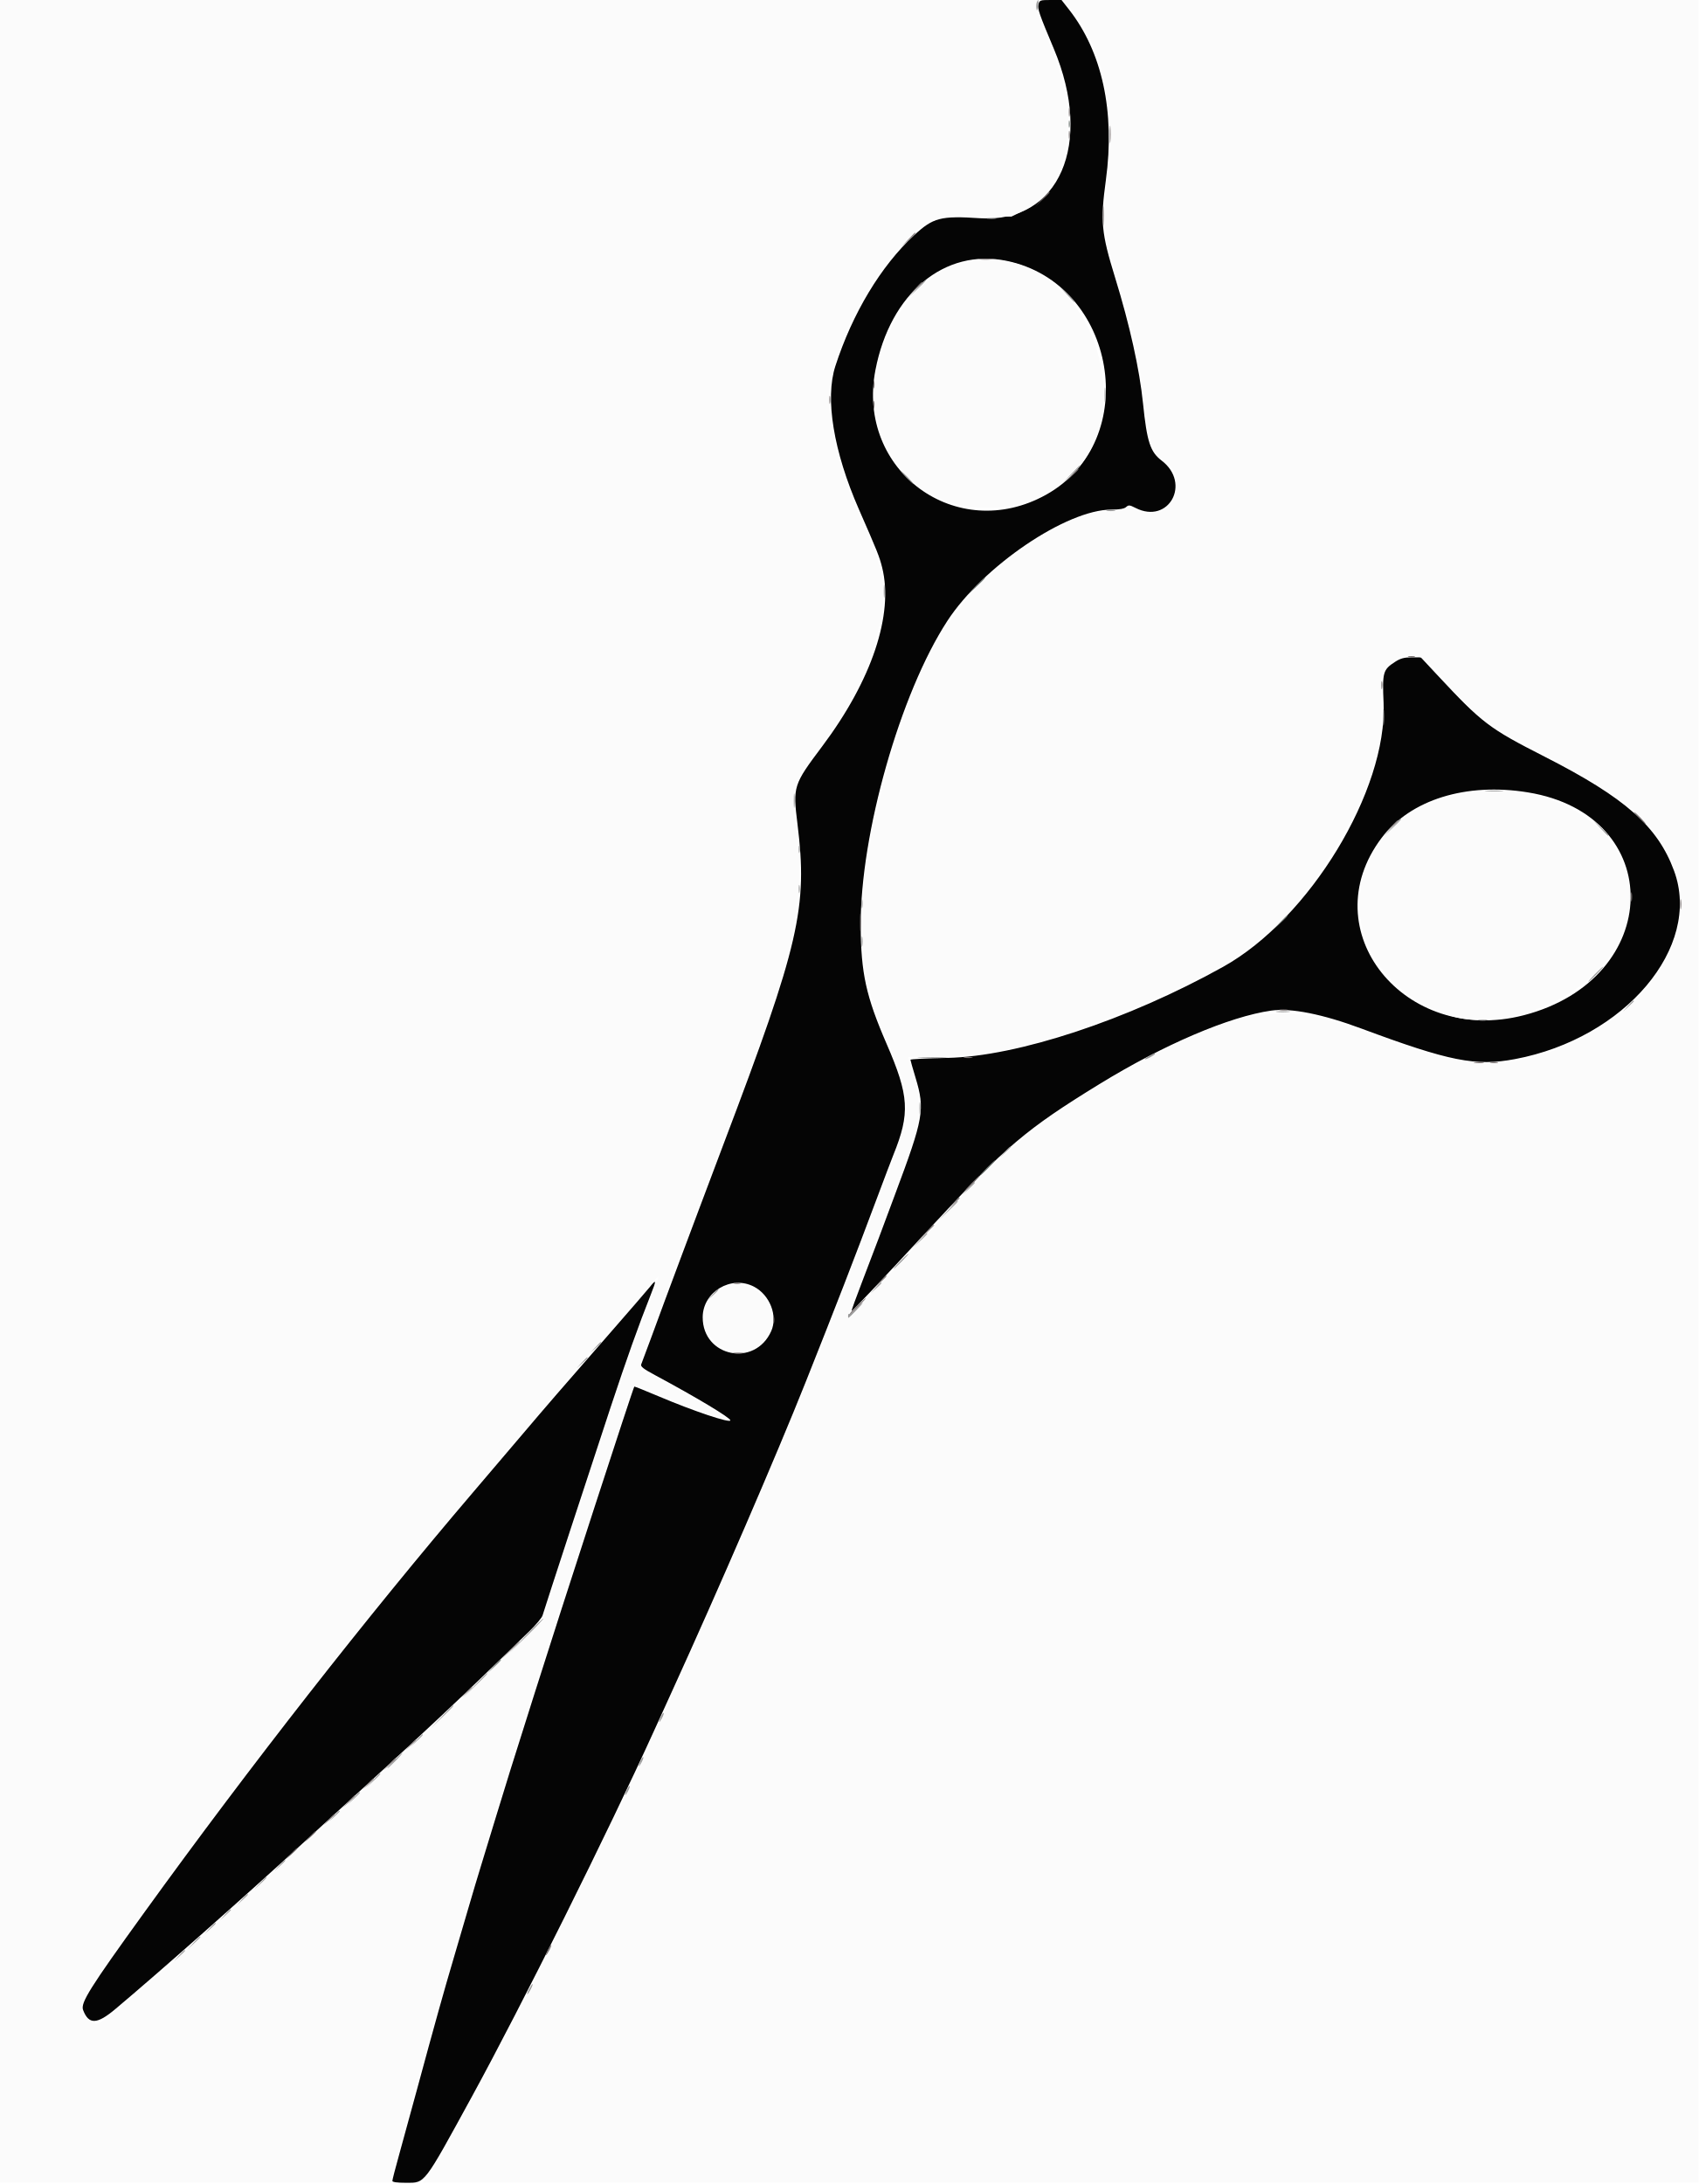
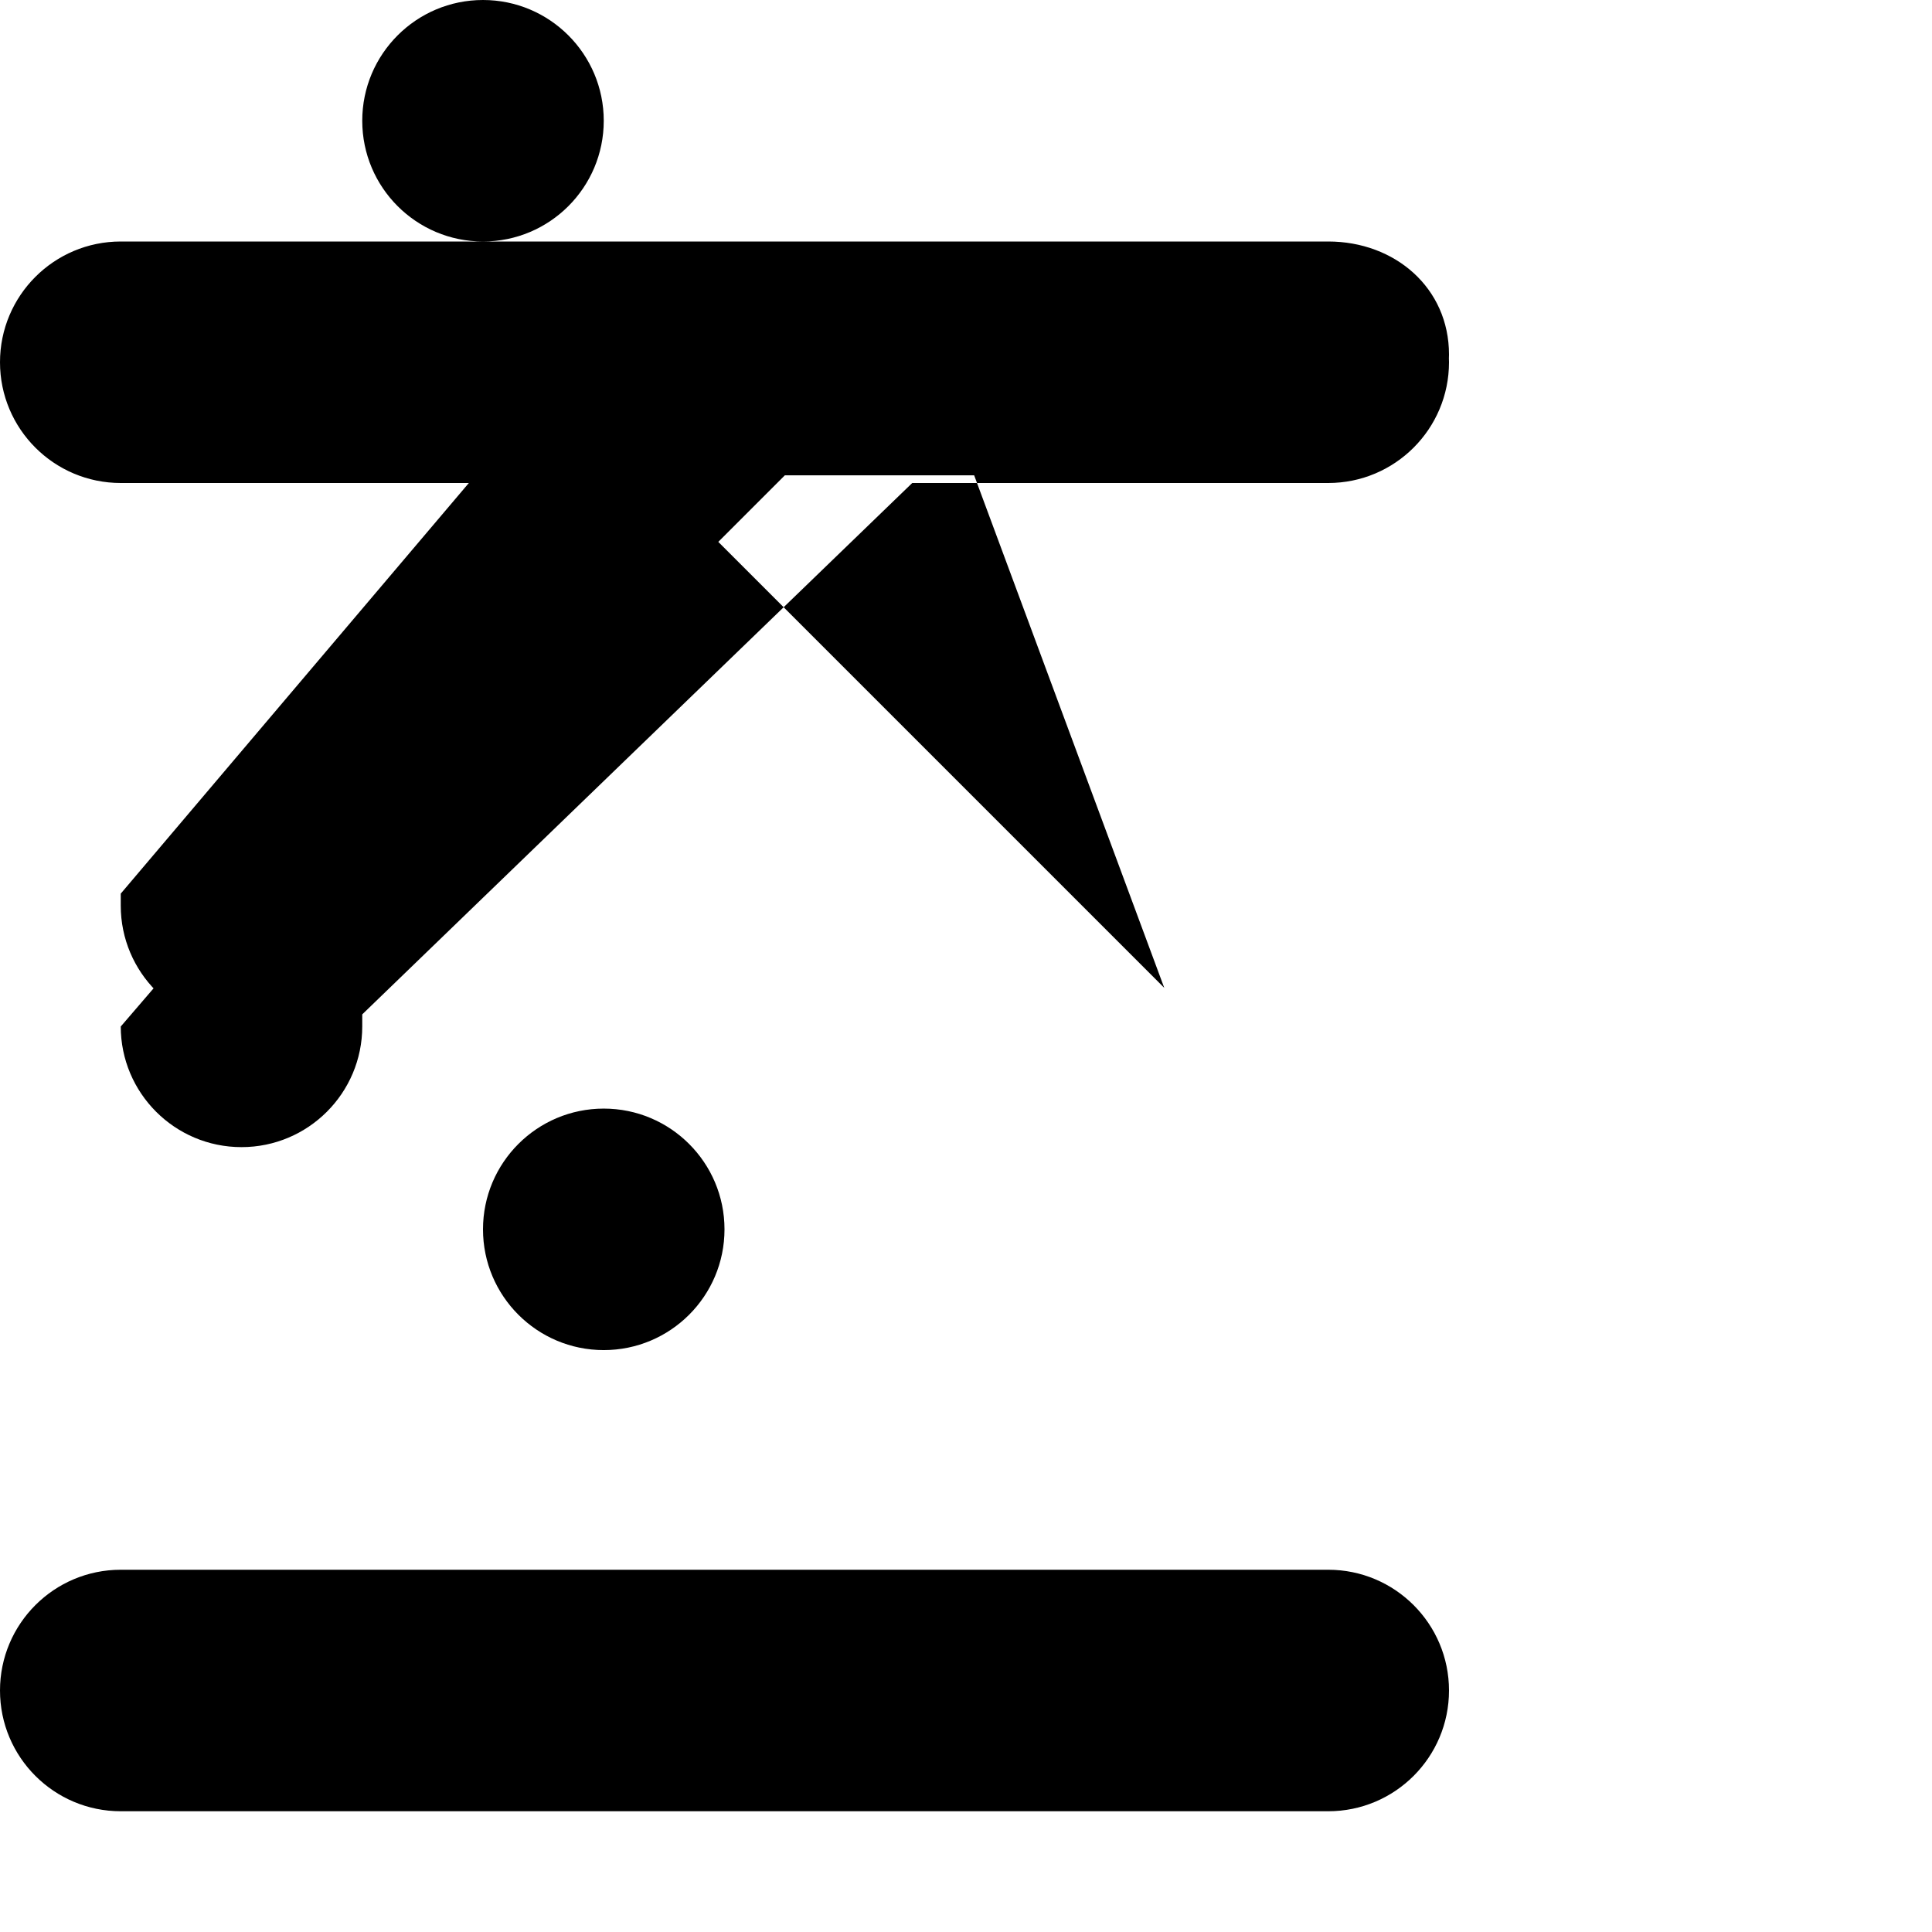
- <svg xmlns="http://www.w3.org/2000/svg" id="svg" version="1.1" width="400" height="514.286" viewBox="0, 0, 400,514.286">
-   <g id="svgg">
-     <path id="path0" d="M244.554 1.042 C 244.300 2.054,244.731 3.297,248.179 11.496 C 257.591 33.876,249.432 52.606,230.802 51.386 C 221.519 50.778,219.773 51.231,215.253 55.415 C 207.456 62.633,200.752 73.775,196.728 86.200 C 194.247 93.861,196.290 106.287,202.275 119.947 C 206.681 130.002,207.096 131.041,207.743 133.626 C 210.508 144.675,205.309 160.183,193.617 175.760 C 186.819 184.816,186.706 185.170,187.801 194.004 C 190.246 213.746,188.289 222.228,170.396 269.400 C 168.143 275.340,165.533 282.270,164.595 284.800 C 163.657 287.330,161.802 292.280,160.472 295.800 C 159.143 299.320,157.430 303.910,156.666 306.000 C 154.764 311.207,151.337 320.454,151.010 321.263 C 150.799 321.786,151.489 322.328,154.271 323.822 C 163.975 329.034,172.000 333.849,172.000 334.460 C 172.000 335.195,163.370 332.301,155.029 328.769 C 151.964 327.471,149.422 326.452,149.380 326.505 C 149.070 326.885,132.174 378.850,126.003 398.400 C 123.537 406.210,120.923 414.490,120.193 416.800 C 119.462 419.110,117.937 424.060,116.803 427.800 C 115.669 431.540,114.102 436.670,113.321 439.200 C 112.539 441.730,111.222 446.140,110.394 449.000 C 109.566 451.860,107.954 457.350,106.812 461.200 C 104.601 468.653,102.350 476.712,98.154 492.200 C 96.723 497.480,94.843 504.341,93.976 507.447 C 93.109 510.553,92.400 513.298,92.400 513.547 C 92.400 513.847,93.485 514.000,95.600 514.000 C 100.184 514.000,99.648 514.702,111.190 493.600 C 122.766 472.436,143.339 431.111,154.103 407.400 C 155.202 404.980,157.087 400.840,158.292 398.200 C 169.212 374.275,182.857 342.710,189.675 325.600 C 196.821 307.668,201.200 296.374,206.426 282.400 C 208.195 277.670,209.970 272.990,210.371 272.000 C 214.367 262.143,214.123 258.077,208.796 245.800 C 203.953 234.637,202.747 229.144,202.695 218.000 C 202.593 196.354,212.012 163.228,223.111 146.200 C 231.489 133.346,251.173 120.000,261.753 120.000 C 263.655 120.000,264.745 119.812,265.194 119.405 C 265.778 118.877,266.025 118.899,267.410 119.605 C 275.221 123.588,280.607 113.828,273.563 108.455 C 270.881 106.409,270.105 104.027,269.184 95.000 C 268.362 86.940,266.061 76.570,262.617 65.400 C 259.352 54.812,259.103 52.170,260.440 42.362 C 262.626 26.333,259.561 12.197,251.740 2.232 L 249.988 0.000 247.402 0.000 C 244.949 0.000,244.802 0.054,244.554 1.042 M237.072 61.428 C 262.961 66.775,269.193 103.784,246.347 116.499 C 225.300 128.213,201.589 110.885,206.166 87.135 C 209.654 69.032,222.432 58.404,237.072 61.428 M328.534 155.854 C 325.681 157.704,325.516 158.295,325.833 165.507 C 326.738 186.110,308.385 216.321,288.085 227.643 C 265.591 240.188,239.595 248.776,223.100 249.111 C 218.315 249.209,214.402 249.403,214.405 249.544 C 214.407 249.685,214.947 251.584,215.605 253.765 C 217.871 261.284,217.536 263.201,210.804 281.200 C 209.447 284.830,207.735 289.420,207.000 291.400 C 206.265 293.380,204.487 298.052,203.048 301.782 C 201.608 305.512,200.487 308.620,200.555 308.688 C 200.687 308.820,207.472 301.650,219.588 288.574 C 236.801 269.998,241.692 265.857,258.885 255.301 C 274.040 245.996,289.494 239.384,299.374 237.977 C 304.009 237.317,311.442 238.793,320.557 242.185 C 341.361 249.926,347.497 251.146,356.800 249.393 C 382.698 244.512,400.855 223.026,394.250 205.075 C 390.398 194.603,382.753 187.855,363.800 178.198 C 350.584 171.464,349.115 170.346,338.400 158.862 L 334.600 154.789 332.380 154.794 C 330.666 154.799,329.790 155.040,328.534 155.854 M359.800 186.588 C 392.604 191.916,391.884 230.527,358.822 239.074 C 330.731 246.335,308.911 219.063,325.387 197.285 C 332.190 188.294,345.270 184.228,359.800 186.588 M153.103 302.974 C 152.517 303.710,148.113 308.802,143.318 314.290 C 132.157 327.064,128.819 330.924,122.985 337.800 C 120.372 340.880,115.162 347.000,111.408 351.400 C 86.482 380.614,58.878 415.885,34.081 450.200 C 21.147 468.099,18.928 471.632,19.565 473.309 C 20.891 476.796,22.815 476.744,27.151 473.104 C 37.423 464.478,56.959 447.195,71.600 433.781 C 75.230 430.456,82.790 423.536,88.400 418.404 C 99.825 407.953,108.371 399.936,116.391 392.145 C 119.366 389.255,123.079 385.654,124.642 384.143 C 126.205 382.631,127.615 380.946,127.775 380.397 C 128.254 378.752,139.384 344.711,143.797 331.390 C 147.607 319.892,150.355 312.185,153.263 304.849 C 154.611 301.447,154.583 301.120,153.103 302.974 M177.563 302.986 C 181.301 304.940,183.212 309.850,181.627 313.432 C 177.827 322.022,165.486 319.555,165.486 310.205 C 165.486 304.204,172.206 300.187,177.563 302.986 " stroke="none" fill="#050505" fill-rule="evenodd" />
-     <path id="path1" d="M0.000 257.000 L 0.000 514.000 45.934 514.000 L 91.869 514.000 93.331 508.500 C 99.294 486.076,108.044 454.905,110.986 445.600 C 111.508 443.950,112.863 439.540,113.996 435.800 C 118.146 422.107,120.120 415.682,121.798 410.400 C 122.741 407.430,124.511 401.850,125.731 398.000 C 126.951 394.150,129.062 387.490,130.423 383.200 C 133.385 373.857,138.454 358.292,142.993 344.600 C 144.816 339.100,146.891 332.752,147.604 330.493 C 149.154 325.580,148.971 325.729,151.873 327.025 C 156.201 328.958,164.186 332.076,166.659 332.800 C 168.012 333.196,169.542 333.651,170.059 333.810 L 171.000 334.099 170.000 333.314 C 168.304 331.982,154.415 324.155,152.091 323.221 C 150.042 322.398,149.959 322.795,155.003 309.400 C 156.245 306.100,157.678 302.230,158.187 300.800 C 158.696 299.370,161.222 292.620,163.801 285.800 C 166.380 278.980,169.262 271.330,170.204 268.800 C 171.147 266.270,173.035 261.230,174.399 257.600 C 182.524 235.985,184.849 228.952,186.383 221.349 C 188.551 210.598,188.794 203.509,187.332 193.600 C 186.202 185.939,186.808 184.006,192.781 176.227 C 199.479 167.501,202.923 161.312,205.359 153.620 C 209.511 140.508,209.134 135.732,202.894 122.397 C 198.713 113.462,195.633 102.490,195.316 95.400 C 194.792 83.703,204.717 63.921,215.930 54.314 C 219.781 51.016,219.846 51.000,229.603 51.000 L 238.206 51.000 240.915 49.669 C 247.385 46.490,250.874 40.373,251.451 31.200 C 251.937 23.469,250.697 18.407,244.998 4.846 C 244.361 3.331,243.993 1.827,244.093 1.146 L 244.261 0.000 122.131 0.000 L 0.000 0.000 0.000 257.000 M251.529 1.380 C 259.592 10.564,262.796 24.740,260.800 42.400 C 259.628 52.769,259.853 55.306,262.755 64.471 C 266.416 76.034,268.086 83.599,269.583 95.400 C 270.741 104.529,271.456 106.641,273.969 108.347 C 281.051 113.153,275.285 123.759,267.607 120.049 C 266.410 119.471,265.720 119.334,265.388 119.610 C 265.122 119.830,263.217 120.180,261.153 120.387 C 255.486 120.956,252.540 122.020,246.417 125.714 C 227.199 137.305,218.394 149.797,210.197 177.102 C 201.019 207.675,200.573 226.431,208.595 244.400 C 214.544 257.724,214.828 261.061,210.912 271.600 C 203.022 292.836,192.213 320.775,189.383 327.250 C 188.843 328.488,188.400 329.604,188.400 329.732 C 188.400 329.860,187.614 331.817,186.654 334.082 C 185.694 336.347,183.695 341.080,182.211 344.600 C 177.669 355.381,175.528 360.339,168.395 376.600 C 166.368 381.220,163.765 387.070,162.610 389.600 C 161.456 392.130,159.743 395.910,158.804 398.000 C 145.404 427.830,119.512 480.033,108.562 499.300 C 107.593 501.005,105.959 503.885,104.932 505.700 C 103.904 507.515,102.275 510.125,101.312 511.500 L 99.560 514.000 249.780 514.000 L 400.000 514.000 400.000 257.000 L 400.000 0.000 325.159 0.000 L 250.317 0.000 251.529 1.380 M227.600 61.605 C 214.511 64.317,203.812 82.362,206.362 97.426 C 211.978 130.603,261.531 125.022,259.863 91.400 C 258.903 72.048,243.932 58.222,227.600 61.605 M334.640 154.815 C 335.880 155.287,338.681 158.097,342.200 162.400 C 347.079 168.365,351.254 171.325,364.000 177.857 C 384.074 188.143,392.410 195.979,395.258 207.239 C 399.674 224.703,382.075 244.694,357.957 249.609 C 348.127 251.612,341.868 250.429,319.800 242.397 C 302.264 236.014,292.736 237.342,270.000 249.335 C 251.582 259.050,238.676 268.605,227.057 281.128 C 223.726 284.718,219.020 289.783,216.600 292.383 C 214.180 294.984,209.427 300.103,206.038 303.761 C 202.650 307.418,199.803 310.336,199.713 310.246 C 199.523 310.056,201.205 305.249,203.577 299.200 C 206.535 291.659,207.507 289.101,210.189 281.800 C 211.644 277.840,213.578 272.620,214.488 270.200 C 216.735 264.221,217.004 259.555,215.401 254.400 C 214.820 252.530,214.249 250.529,214.134 249.952 L 213.925 248.905 222.862 248.677 C 235.953 248.344,246.857 245.582,265.800 237.802 C 292.885 226.678,302.471 219.259,313.875 200.600 C 323.407 185.002,326.130 175.704,325.189 161.964 C 324.827 156.683,329.753 152.957,334.640 154.815 M343.200 187.185 C 313.560 193.534,312.054 229.013,341.000 239.006 C 352.991 243.146,371.864 236.089,379.555 224.591 C 393.493 203.751,371.501 181.122,343.200 187.185 M153.574 305.032 C 152.682 307.434,151.348 310.930,150.612 312.800 C 148.828 317.327,133.619 363.178,128.737 378.746 L 127.813 381.691 115.007 393.973 C 98.960 409.362,79.039 427.692,50.400 453.419 C 42.266 460.726,30.717 470.711,26.117 474.414 C 22.926 476.983,22.386 477.056,20.389 475.190 C 18.260 473.201,18.617 471.712,22.605 465.933 C 24.478 463.220,26.503 460.284,27.105 459.409 C 28.066 458.013,31.344 453.417,38.215 443.830 C 40.394 440.789,57.792 417.540,62.184 411.800 C 64.705 408.504,70.872 400.644,79.600 389.600 C 93.280 372.291,105.445 357.660,126.617 333.051 C 130.568 328.460,134.430 323.938,135.200 323.003 C 138.305 319.234,154.946 300.413,155.067 300.534 C 155.139 300.605,154.467 302.630,153.574 305.032 M171.050 302.967 C 166.005 304.834,164.164 310.731,167.331 314.882 C 172.806 322.061,183.940 316.879,181.449 308.311 C 180.198 304.007,175.191 301.434,171.050 302.967 " stroke="none" fill="#fbfbfb" fill-rule="evenodd" />
-     <path id="path2" d="M244.156 0.571 C 244.035 0.885,244.004 1.560,244.086 2.071 C 244.195 2.754,244.288 2.604,244.437 1.500 C 244.647 -0.053,244.536 -0.419,244.156 0.571 M232.505 51.487 C 233.114 51.579,234.014 51.577,234.505 51.482 C 234.997 51.387,234.500 51.311,233.400 51.314 C 232.300 51.317,231.897 51.395,232.505 51.487 M215.785 68.100 L 213.800 70.200 215.900 68.215 C 217.851 66.371,218.183 66.000,217.885 66.000 C 217.822 66.000,216.877 66.945,215.785 68.100 M251.183 69.300 C 252.164 70.345,253.019 71.200,253.083 71.200 C 253.384 71.200,253.066 70.841,251.300 69.183 L 249.400 67.400 251.183 69.300 M260.131 93.000 C 260.133 94.540,260.205 95.121,260.292 94.291 C 260.379 93.461,260.377 92.201,260.289 91.491 C 260.200 90.781,260.129 91.460,260.131 93.000 M252.185 111.700 L 250.200 113.800 252.300 111.815 C 254.251 109.971,254.583 109.600,254.285 109.600 C 254.222 109.600,253.277 110.545,252.185 111.700 M213.400 112.400 C 214.259 113.280,215.052 114.000,215.162 114.000 C 215.272 114.000,214.659 113.280,213.800 112.400 C 212.941 111.520,212.148 110.800,212.038 110.800 C 211.928 110.800,212.541 111.520,213.400 112.400 M260.700 120.282 C 261.195 120.378,262.005 120.378,262.500 120.282 C 262.995 120.187,262.590 120.109,261.600 120.109 C 260.610 120.109,260.205 120.187,260.700 120.282 M208.128 139.200 C 208.128 140.630,208.201 141.215,208.289 140.500 C 208.378 139.785,208.378 138.615,208.289 137.900 C 208.201 137.185,208.128 137.770,208.128 139.200 M325.737 169.000 C 325.739 170.760,325.809 171.430,325.893 170.489 C 325.978 169.549,325.977 168.109,325.891 167.289 C 325.805 166.470,325.736 167.240,325.737 169.000 M186.931 188.600 C 186.933 190.140,187.005 190.721,187.092 189.891 C 187.179 189.061,187.177 187.801,187.089 187.091 C 187.000 186.381,186.929 187.060,186.931 188.600 M350.112 186.295 C 351.164 186.377,352.784 186.376,353.712 186.292 C 354.640 186.208,353.780 186.141,351.800 186.142 C 349.820 186.143,349.060 186.212,350.112 186.295 M327.785 194.900 L 325.800 197.000 327.900 195.015 C 329.851 193.171,330.183 192.800,329.885 192.800 C 329.822 192.800,328.877 193.745,327.785 194.900 M376.783 194.900 C 377.764 195.945,378.619 196.800,378.683 196.800 C 378.984 196.800,378.666 196.441,376.900 194.783 L 375.000 193.000 376.783 194.900 M188.093 200.000 C 188.093 200.770,188.175 201.085,188.276 200.700 C 188.376 200.315,188.376 199.685,188.276 199.300 C 188.175 198.915,188.093 199.230,188.093 200.000 M188.101 209.400 C 188.105 210.280,188.187 210.593,188.283 210.095 C 188.379 209.598,188.375 208.878,188.275 208.495 C 188.175 208.113,188.096 208.520,188.101 209.400 M202.909 212.800 C 202.909 213.790,202.987 214.195,203.082 213.700 C 203.178 213.205,203.178 212.395,203.082 211.900 C 202.987 211.405,202.909 211.810,202.909 212.800 M202.914 221.800 C 202.917 222.900,202.995 223.303,203.087 222.695 C 203.179 222.086,203.177 221.186,203.082 220.695 C 202.987 220.203,202.911 220.700,202.914 221.800 M375.600 229.400 C 374.628 230.390,373.923 231.200,374.033 231.200 C 374.143 231.200,375.028 230.390,376.000 229.400 C 376.972 228.410,377.677 227.600,377.567 227.600 C 377.457 227.600,376.572 228.410,375.600 229.400 M383.375 236.900 L 382.200 238.200 383.500 237.025 C 384.215 236.379,384.800 235.794,384.800 235.725 C 384.800 235.416,384.470 235.688,383.375 236.900 M300.691 238.289 C 301.401 238.377,302.661 238.379,303.491 238.292 C 304.321 238.205,303.740 238.133,302.200 238.131 C 300.660 238.129,299.981 238.200,300.691 238.289 M348.300 240.282 C 348.795 240.378,349.605 240.378,350.100 240.282 C 350.595 240.187,350.190 240.109,349.200 240.109 C 348.210 240.109,347.805 240.187,348.300 240.282 M270.700 248.629 C 269.205 249.440,269.296 249.778,270.800 249.000 C 271.460 248.659,272.000 248.294,272.000 248.190 C 272.000 247.932,271.957 247.947,270.700 248.629 M216.700 249.097 C 218.295 249.173,220.905 249.173,222.500 249.097 C 224.095 249.021,222.790 248.959,219.600 248.959 C 216.410 248.959,215.105 249.021,216.700 249.097 M216.524 261.000 C 216.526 262.320,216.601 262.812,216.690 262.093 C 216.779 261.374,216.777 260.294,216.686 259.693 C 216.595 259.092,216.522 259.680,216.524 261.000 M236.575 271.300 L 235.400 272.600 236.700 271.425 C 237.415 270.779,238.000 270.194,238.000 270.125 C 238.000 269.816,237.670 270.088,236.575 271.300 M227.978 279.900 L 226.600 281.400 228.100 280.022 C 229.496 278.738,229.784 278.400,229.478 278.400 C 229.412 278.400,228.737 279.075,227.978 279.900 M223.186 285.100 L 221.000 287.400 223.300 285.214 C 225.437 283.182,225.783 282.800,225.486 282.800 C 225.424 282.800,224.389 283.835,223.186 285.100 M216.581 292.100 L 215.000 293.800 216.700 292.219 C 218.281 290.748,218.584 290.400,218.281 290.400 C 218.216 290.400,217.451 291.165,216.581 292.100 M212.000 297.000 C 211.028 297.990,210.323 298.800,210.433 298.800 C 210.543 298.800,211.428 297.990,212.400 297.000 C 213.372 296.010,214.077 295.200,213.967 295.200 C 213.857 295.200,212.972 296.010,212.000 297.000 M206.175 303.300 L 205.000 304.600 206.300 303.425 C 207.015 302.779,207.600 302.194,207.600 302.125 C 207.600 301.816,207.270 302.088,206.175 303.300 M167.775 304.900 L 166.600 306.200 167.900 305.025 C 169.112 303.930,169.384 303.600,169.075 303.600 C 169.006 303.600,168.421 304.185,167.775 304.900 M201.615 308.184 C 200.877 308.946,200.152 309.494,200.003 309.402 C 199.855 309.310,199.733 309.497,199.733 309.818 C 199.733 310.564,199.565 310.674,201.600 308.600 C 202.572 307.610,203.274 306.800,203.162 306.800 C 203.049 306.800,202.353 307.423,201.615 308.184 M140.175 317.300 L 139.000 318.600 140.300 317.425 C 141.512 316.330,141.784 316.000,141.475 316.000 C 141.406 316.000,140.821 316.585,140.175 317.300 M136.975 320.900 L 135.800 322.200 137.100 321.025 C 138.312 319.930,138.584 319.600,138.275 319.600 C 138.206 319.600,137.621 320.185,136.975 320.900 M123.809 385.199 L 119.819 389.400 123.992 385.315 C 126.287 383.069,128.082 381.178,127.982 381.114 C 127.882 381.050,126.004 382.888,123.809 385.199 M111.789 396.900 L 109.000 399.800 111.900 397.011 C 114.594 394.420,114.983 394.000,114.689 394.000 C 114.628 394.000,113.323 395.305,111.789 396.900 M103.988 404.300 L 101.400 407.000 104.100 404.412 C 106.608 402.007,106.983 401.600,106.688 401.600 C 106.627 401.600,105.412 402.815,103.988 404.300 M155.665 404.217 C 154.995 405.688,155.123 406.002,155.847 404.665 C 156.186 404.040,156.388 403.454,156.296 403.363 C 156.205 403.271,155.921 403.656,155.665 404.217 M97.978 409.900 L 96.600 411.400 98.100 410.022 C 99.496 408.738,99.784 408.400,99.478 408.400 C 99.412 408.400,98.737 409.075,97.978 409.900 M92.800 414.600 C 91.828 415.590,91.123 416.400,91.233 416.400 C 91.343 416.400,92.228 415.590,93.200 414.600 C 94.172 413.610,94.877 412.800,94.767 412.800 C 94.657 412.800,93.772 413.610,92.800 414.600 M150.865 414.617 C 150.195 416.088,150.323 416.402,151.047 415.065 C 151.386 414.440,151.588 413.854,151.496 413.763 C 151.405 413.671,151.121 414.056,150.865 414.617 M87.781 419.300 L 86.200 421.000 87.900 419.419 C 89.481 417.948,89.784 417.600,89.481 417.600 C 89.416 417.600,88.651 418.365,87.781 419.300 M147.665 421.417 C 146.995 422.888,147.123 423.202,147.847 421.865 C 148.186 421.240,148.388 420.654,148.296 420.563 C 148.205 420.471,147.921 420.856,147.665 421.417 M83.178 423.500 L 81.800 425.000 83.300 423.622 C 84.696 422.338,84.984 422.000,84.678 422.000 C 84.612 422.000,83.937 422.675,83.178 423.500 M78.575 427.700 L 77.400 429.000 78.700 427.825 C 79.415 427.179,80.000 426.594,80.000 426.525 C 80.000 426.216,79.670 426.488,78.575 427.700 M65.775 439.300 L 64.600 440.600 65.900 439.425 C 67.112 438.330,67.384 438.000,67.075 438.000 C 67.006 438.000,66.421 438.585,65.775 439.300 M61.178 443.500 L 59.800 445.000 61.300 443.622 C 62.696 442.338,62.984 442.000,62.678 442.000 C 62.612 442.000,61.937 442.675,61.178 443.500 M56.975 447.300 L 55.800 448.600 57.100 447.425 C 57.815 446.779,58.400 446.194,58.400 446.125 C 58.400 445.816,58.070 446.088,56.975 447.300 M52.975 450.900 L 51.800 452.200 53.100 451.025 C 53.815 450.379,54.400 449.794,54.400 449.725 C 54.400 449.416,54.070 449.688,52.975 450.900 M49.375 454.100 L 48.200 455.400 49.500 454.225 C 50.215 453.579,50.800 452.994,50.800 452.925 C 50.800 452.616,50.470 452.888,49.375 454.100 M45.578 457.500 L 44.200 459.000 45.700 457.622 C 46.525 456.863,47.200 456.188,47.200 456.122 C 47.200 455.816,46.862 456.104,45.578 457.500 M42.175 460.500 L 41.000 461.800 42.300 460.625 C 43.015 459.979,43.600 459.394,43.600 459.325 C 43.600 459.016,43.270 459.288,42.175 460.500 M124.600 468.400 C 124.259 469.060,124.069 469.600,124.179 469.600 C 124.289 469.600,124.659 469.060,125.000 468.400 C 125.341 467.740,125.531 467.200,125.421 467.200 C 125.311 467.200,124.941 467.740,124.600 468.400 " stroke="none" fill="#999999" fill-rule="evenodd" />
-     <path id="path3" d="M251.693 29.200 C 251.693 29.970,251.775 30.285,251.876 29.900 C 251.976 29.515,251.976 28.885,251.876 28.500 C 251.775 28.115,251.693 28.430,251.693 29.200 M229.785 138.100 L 227.800 140.200 229.900 138.215 C 231.851 136.371,232.183 136.000,231.885 136.000 C 231.822 136.000,230.877 136.945,229.785 138.100 M301.381 217.300 L 299.800 219.000 301.500 217.419 C 303.081 215.948,303.384 215.600,303.081 215.600 C 303.016 215.600,302.251 216.365,301.381 217.300 M232.400 275.000 C 231.428 275.990,230.723 276.800,230.833 276.800 C 230.943 276.800,231.828 275.990,232.800 275.000 C 233.772 274.010,234.477 273.200,234.367 273.200 C 234.257 273.200,233.372 274.010,232.400 275.000 M116.181 392.500 L 114.600 394.200 116.300 392.619 C 117.881 391.148,118.184 390.800,117.881 390.800 C 117.816 390.800,117.051 391.565,116.181 392.500 " stroke="none" fill="#747c78" fill-rule="evenodd" />
-     <path id="path4" d="M251.709 26.400 C 251.709 27.390,251.787 27.795,251.882 27.300 C 251.978 26.805,251.978 25.995,251.882 25.500 C 251.787 25.005,251.709 25.410,251.709 26.400 M261.340 31.600 C 261.340 33.470,261.409 34.235,261.493 33.300 C 261.577 32.365,261.577 30.835,261.493 29.900 C 261.409 28.965,261.340 29.730,261.340 31.600 M251.701 31.800 C 251.705 32.680,251.787 32.993,251.883 32.495 C 251.979 31.998,251.975 31.278,251.875 30.895 C 251.775 30.513,251.696 30.920,251.701 31.800 M245.381 46.900 L 243.800 48.600 245.500 47.019 C 247.081 45.548,247.384 45.200,247.081 45.200 C 247.016 45.200,246.251 45.965,245.381 46.900 M259.744 50.800 C 259.744 52.890,259.812 53.745,259.894 52.700 C 259.976 51.655,259.976 49.945,259.894 48.900 C 259.812 47.855,259.744 48.710,259.744 50.800 M213.781 56.500 L 212.200 58.200 213.900 56.619 C 215.481 55.148,215.784 54.800,215.481 54.800 C 215.416 54.800,214.651 55.565,213.781 56.500 M230.691 61.089 C 231.401 61.177,232.661 61.179,233.491 61.092 C 234.321 61.005,233.740 60.933,232.200 60.931 C 230.660 60.929,229.981 61.000,230.691 61.089 M215.775 67.700 L 214.600 69.000 215.900 67.825 C 216.615 67.179,217.200 66.594,217.200 66.525 C 217.200 66.216,216.870 66.488,215.775 67.700 M205.701 90.600 C 205.705 91.480,205.787 91.793,205.883 91.295 C 205.979 90.798,205.975 90.078,205.875 89.695 C 205.775 89.313,205.696 89.720,205.701 90.600 M195.301 94.200 C 195.305 95.080,195.387 95.393,195.483 94.895 C 195.579 94.398,195.575 93.678,195.475 93.295 C 195.375 92.913,195.296 93.320,195.301 94.200 M205.701 95.400 C 205.705 96.280,205.787 96.593,205.883 96.095 C 205.979 95.598,205.975 94.878,205.875 94.495 C 205.775 94.113,205.696 94.520,205.701 95.400 M252.378 111.900 L 251.000 113.400 252.500 112.022 C 253.896 110.738,254.184 110.400,253.878 110.400 C 253.812 110.400,253.137 111.075,252.378 111.900 M331.700 154.676 C 332.085 154.776,332.715 154.776,333.100 154.676 C 333.485 154.575,333.170 154.493,332.400 154.493 C 331.630 154.493,331.315 154.575,331.700 154.676 M325.301 161.400 C 325.305 162.280,325.387 162.593,325.483 162.095 C 325.579 161.598,325.575 160.878,325.475 160.495 C 325.375 160.113,325.296 160.520,325.301 161.400 M386.000 192.600 C 386.746 193.370,387.447 194.000,387.557 194.000 C 387.667 194.000,387.146 193.370,386.400 192.600 C 385.654 191.830,384.953 191.200,384.843 191.200 C 384.733 191.200,385.254 191.830,386.000 192.600 M327.578 194.700 L 326.200 196.200 327.700 194.822 C 329.096 193.538,329.384 193.200,329.078 193.200 C 329.012 193.200,328.337 193.875,327.578 194.700 M384.109 211.200 C 384.109 212.190,384.187 212.595,384.282 212.100 C 384.378 211.605,384.378 210.795,384.282 210.300 C 384.187 209.805,384.109 210.210,384.109 211.200 M395.714 213.000 C 395.717 214.100,395.795 214.503,395.887 213.895 C 395.979 213.286,395.977 212.386,395.882 211.895 C 395.787 211.403,395.711 211.900,395.714 213.000 M202.540 217.200 C 202.540 219.070,202.609 219.835,202.693 218.900 C 202.777 217.965,202.777 216.435,202.693 215.500 C 202.609 214.565,202.540 215.330,202.540 217.200 M301.505 237.883 C 302.002 237.979,302.722 237.975,303.105 237.875 C 303.487 237.775,303.080 237.696,302.200 237.701 C 301.320 237.705,301.007 237.787,301.505 237.883 M227.100 249.082 C 227.595 249.178,228.405 249.178,228.900 249.082 C 229.395 248.987,228.990 248.909,228.000 248.909 C 227.010 248.909,226.605 248.987,227.100 249.082 M347.305 250.287 C 347.914 250.379,348.814 250.377,349.305 250.282 C 349.797 250.187,349.300 250.111,348.200 250.114 C 347.100 250.117,346.697 250.195,347.305 250.287 M351.105 250.283 C 351.602 250.379,352.322 250.375,352.705 250.275 C 353.087 250.175,352.680 250.096,351.800 250.101 C 350.920 250.105,350.607 250.187,351.105 250.283 M228.800 278.600 C 227.828 279.590,227.123 280.400,227.233 280.400 C 227.343 280.400,228.228 279.590,229.200 278.600 C 230.172 277.610,230.877 276.800,230.767 276.800 C 230.657 276.800,229.772 277.610,228.800 278.600 M224.575 283.300 L 223.400 284.600 224.700 283.425 C 225.912 282.330,226.184 282.000,225.875 282.000 C 225.806 282.000,225.221 282.585,224.575 283.300 M217.785 290.500 L 215.800 292.600 217.900 290.615 C 219.055 289.523,220.000 288.578,220.000 288.515 C 220.000 288.217,219.629 288.549,217.785 290.500 M206.981 302.100 L 205.400 303.800 207.100 302.219 C 208.035 301.349,208.800 300.584,208.800 300.519 C 208.800 300.216,208.452 300.519,206.981 302.100 M172.900 302.276 C 173.285 302.376,173.915 302.376,174.300 302.276 C 174.685 302.175,174.370 302.093,173.600 302.093 C 172.830 302.093,172.515 302.175,172.900 302.276 M201.877 307.453 C 200.819 308.462,200.020 309.354,200.101 309.434 C 200.182 309.515,201.131 308.686,202.209 307.591 C 204.668 305.095,204.446 305.003,201.877 307.453 M182.093 310.800 C 182.093 311.570,182.175 311.885,182.276 311.500 C 182.376 311.115,182.376 310.485,182.276 310.100 C 182.175 309.715,182.093 310.030,182.093 310.800 M172.905 318.687 C 173.514 318.779,174.414 318.777,174.905 318.682 C 175.397 318.587,174.900 318.511,173.800 318.514 C 172.700 318.517,172.297 318.595,172.905 318.687 M119.986 388.700 L 117.800 391.000 120.100 388.814 C 122.237 386.782,122.583 386.400,122.286 386.400 C 122.224 386.400,121.189 387.435,119.986 388.700 M109.775 398.500 L 108.600 399.800 109.900 398.625 C 111.112 397.530,111.384 397.200,111.075 397.200 C 111.006 397.200,110.421 397.785,109.775 398.500 M96.575 410.900 L 95.400 412.200 96.700 411.025 C 97.415 410.379,98.000 409.794,98.000 409.725 C 98.000 409.416,97.670 409.688,96.575 410.900 M91.578 415.500 L 90.200 417.000 91.700 415.622 C 93.096 414.338,93.384 414.000,93.078 414.000 C 93.012 414.000,92.337 414.675,91.578 415.500 M86.575 420.100 L 85.400 421.400 86.700 420.225 C 87.415 419.579,88.000 418.994,88.000 418.925 C 88.000 418.616,87.670 418.888,86.575 420.100 M81.978 424.300 L 80.600 425.800 82.100 424.422 C 83.496 423.138,83.784 422.800,83.478 422.800 C 83.412 422.800,82.737 423.475,81.978 424.300 M77.375 428.500 L 76.200 429.800 77.500 428.625 C 78.215 427.979,78.800 427.394,78.800 427.325 C 78.800 427.016,78.470 427.288,77.375 428.500 M72.975 432.500 L 71.800 433.800 73.100 432.625 C 73.815 431.979,74.400 431.394,74.400 431.325 C 74.400 431.016,74.070 431.288,72.975 432.500 M68.575 436.500 L 67.400 437.800 68.700 436.625 C 69.415 435.979,70.000 435.394,70.000 435.325 C 70.000 435.016,69.670 435.288,68.575 436.500 M129.000 459.200 C 128.659 459.860,128.469 460.400,128.579 460.400 C 128.689 460.400,129.059 459.860,129.400 459.200 C 129.741 458.540,129.931 458.000,129.821 458.000 C 129.711 458.000,129.341 458.540,129.000 459.200 " stroke="none" fill="#7c7474" fill-rule="evenodd" />
-   </g>
+ <svg xmlns="http://www.w3.org/2000/svg" viewBox="0 0 512 512">
+   <path fill="currentColor" d="M352 64H32C14.33 64 0 78.33 0 96c0 17.67 14.33 32 32 32h92.25L32 236.82V240c0 17.67 14.33 32 32 32s32-14.33 32-32v-2.04l112-112H352c17.67 0 32-14.33 32-32S369.67 64 352 64zM160 32c0-17.67-14.33-32-32-32S96 14.33 96 32s14.33 32 32 32 32-14.33 32-32zM32 416h320c17.67 0 32 14.33 32 32s-14.33 32-32 32H32c-17.67 0-32-14.33-32-32s14.33-32 32-32zm276.54-154.21l-144-144L32 272.04V272c0 17.67 14.33 32 32 32s32-14.33 32-32v-3.18L241.75 128H352c17.67 0 32-14.33 32-32s-14.33-32-32-32H235.18L308.54 261.79zm-148.54 32c-17.67 0-32 14.33-32 32s14.33 32 32 32 32-14.33 32-32-14.33-32-32-32z" />
</svg>
